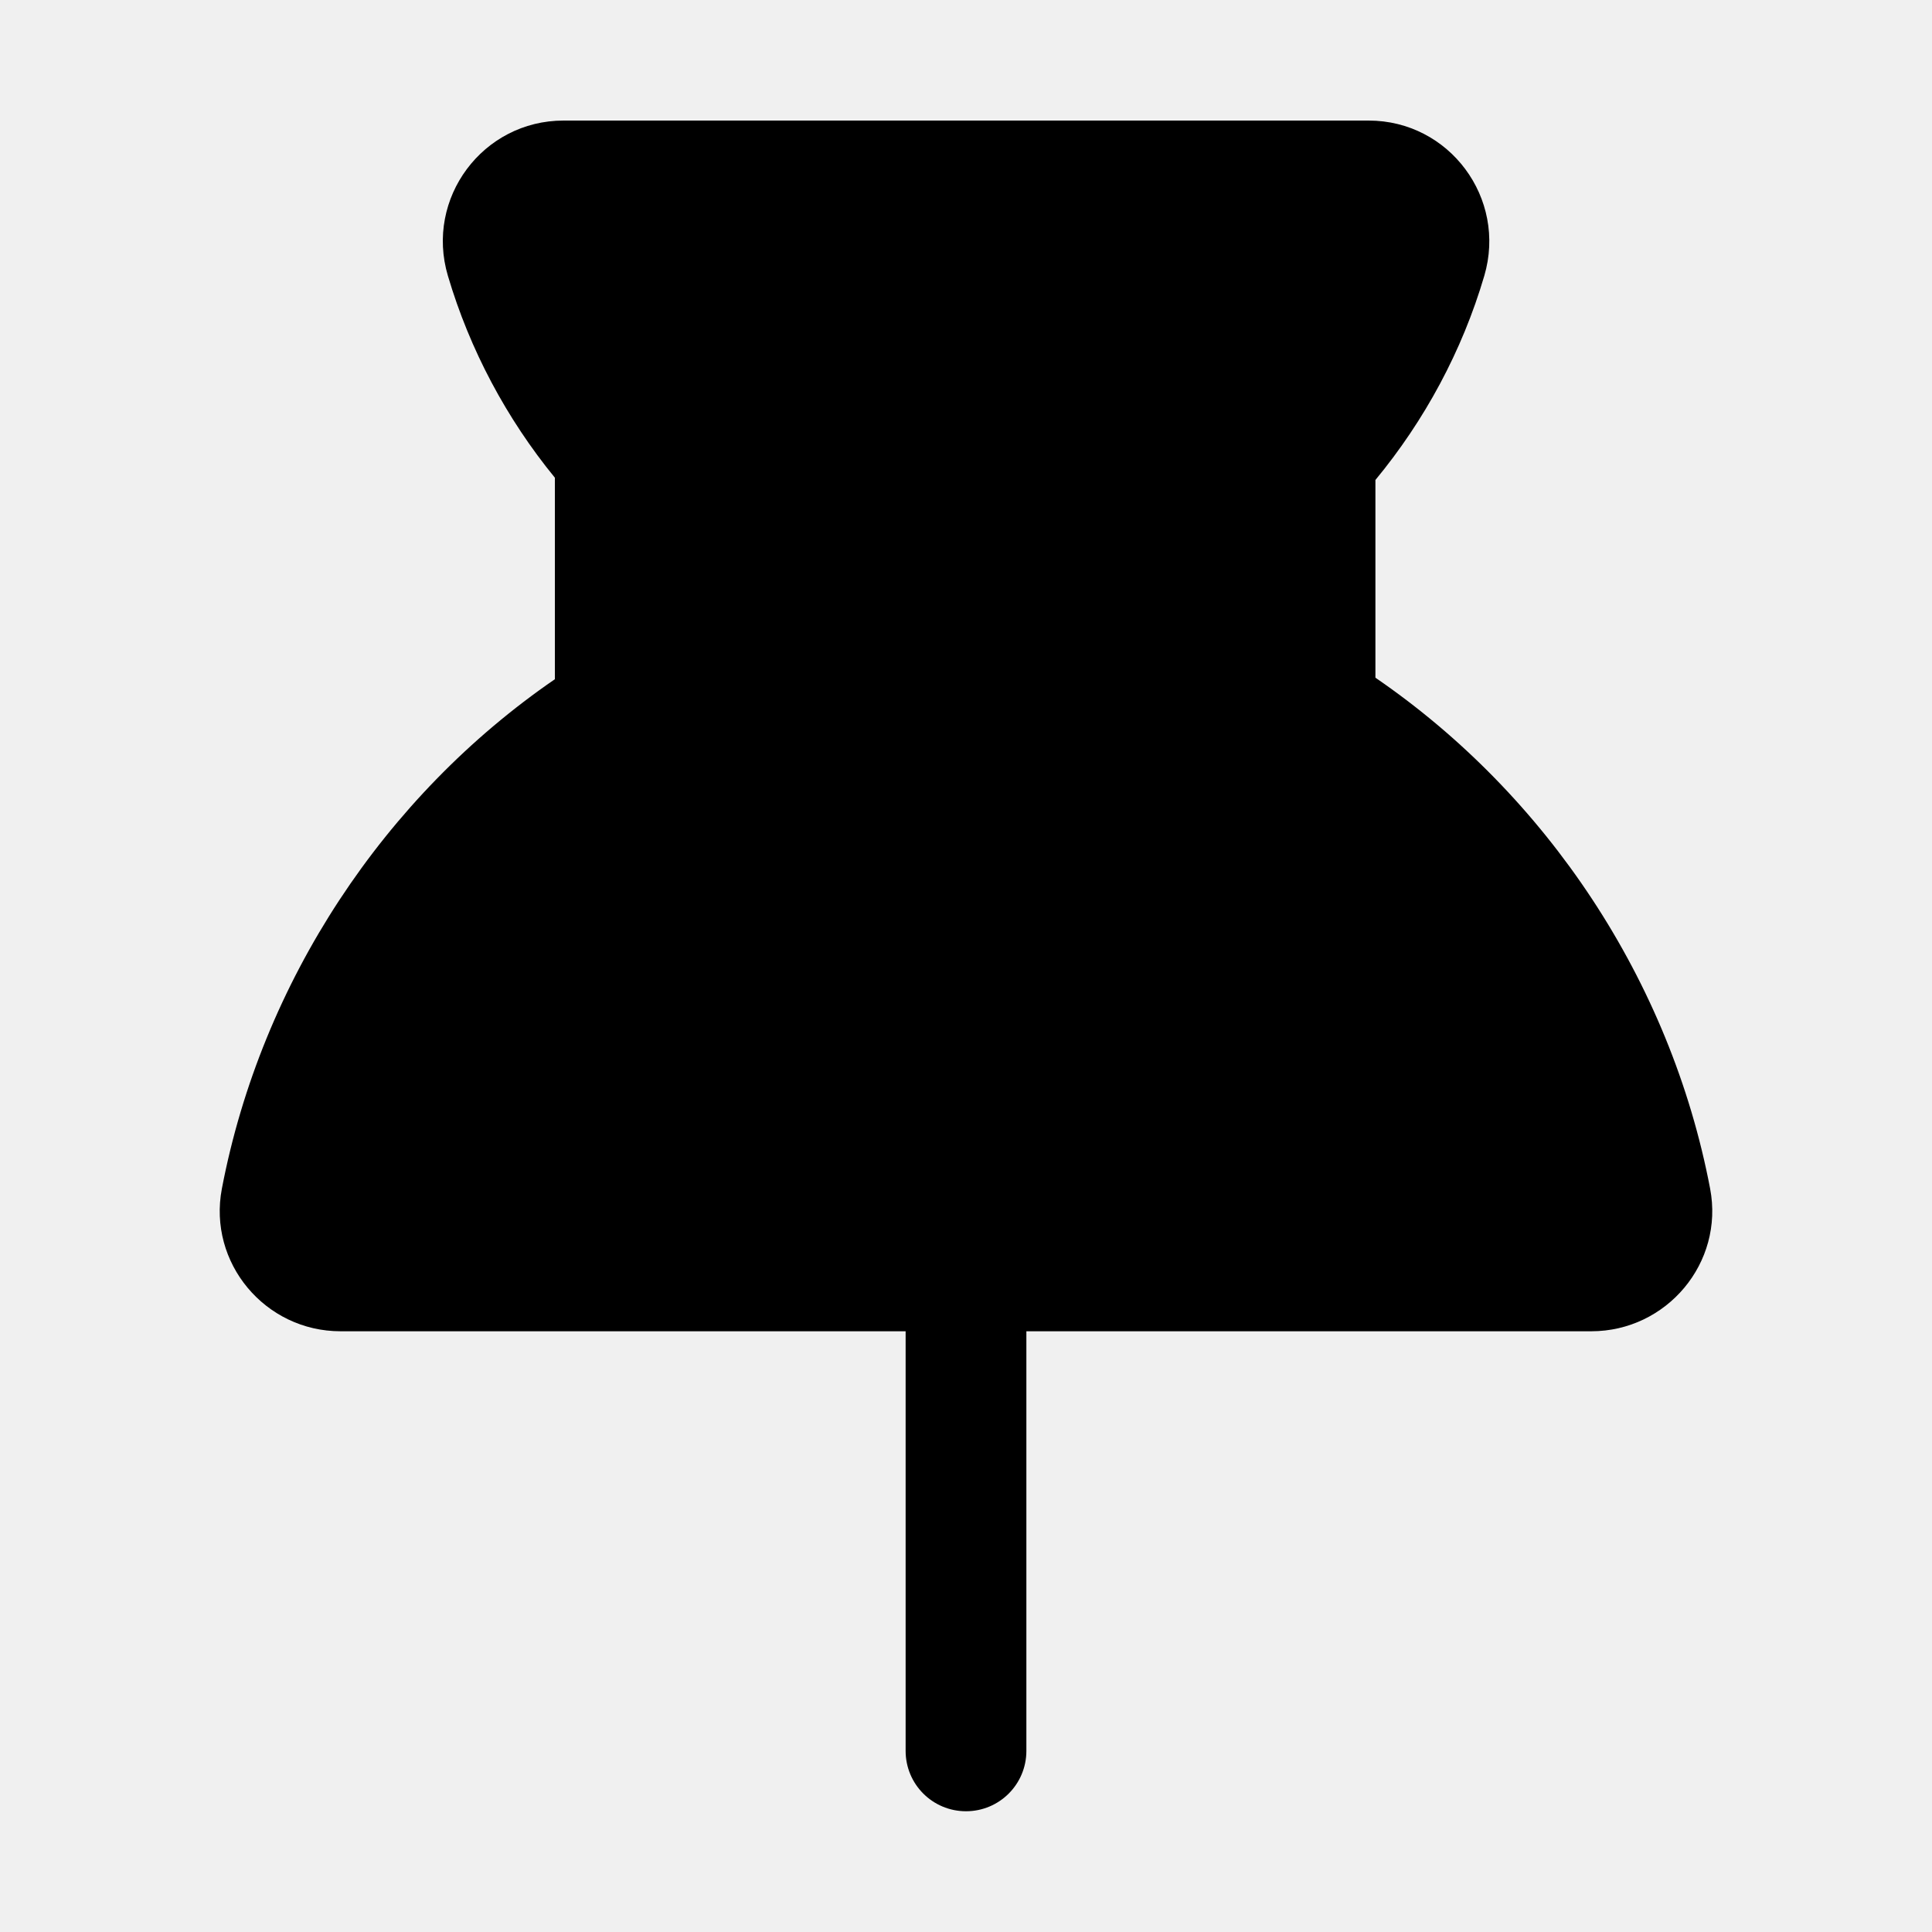
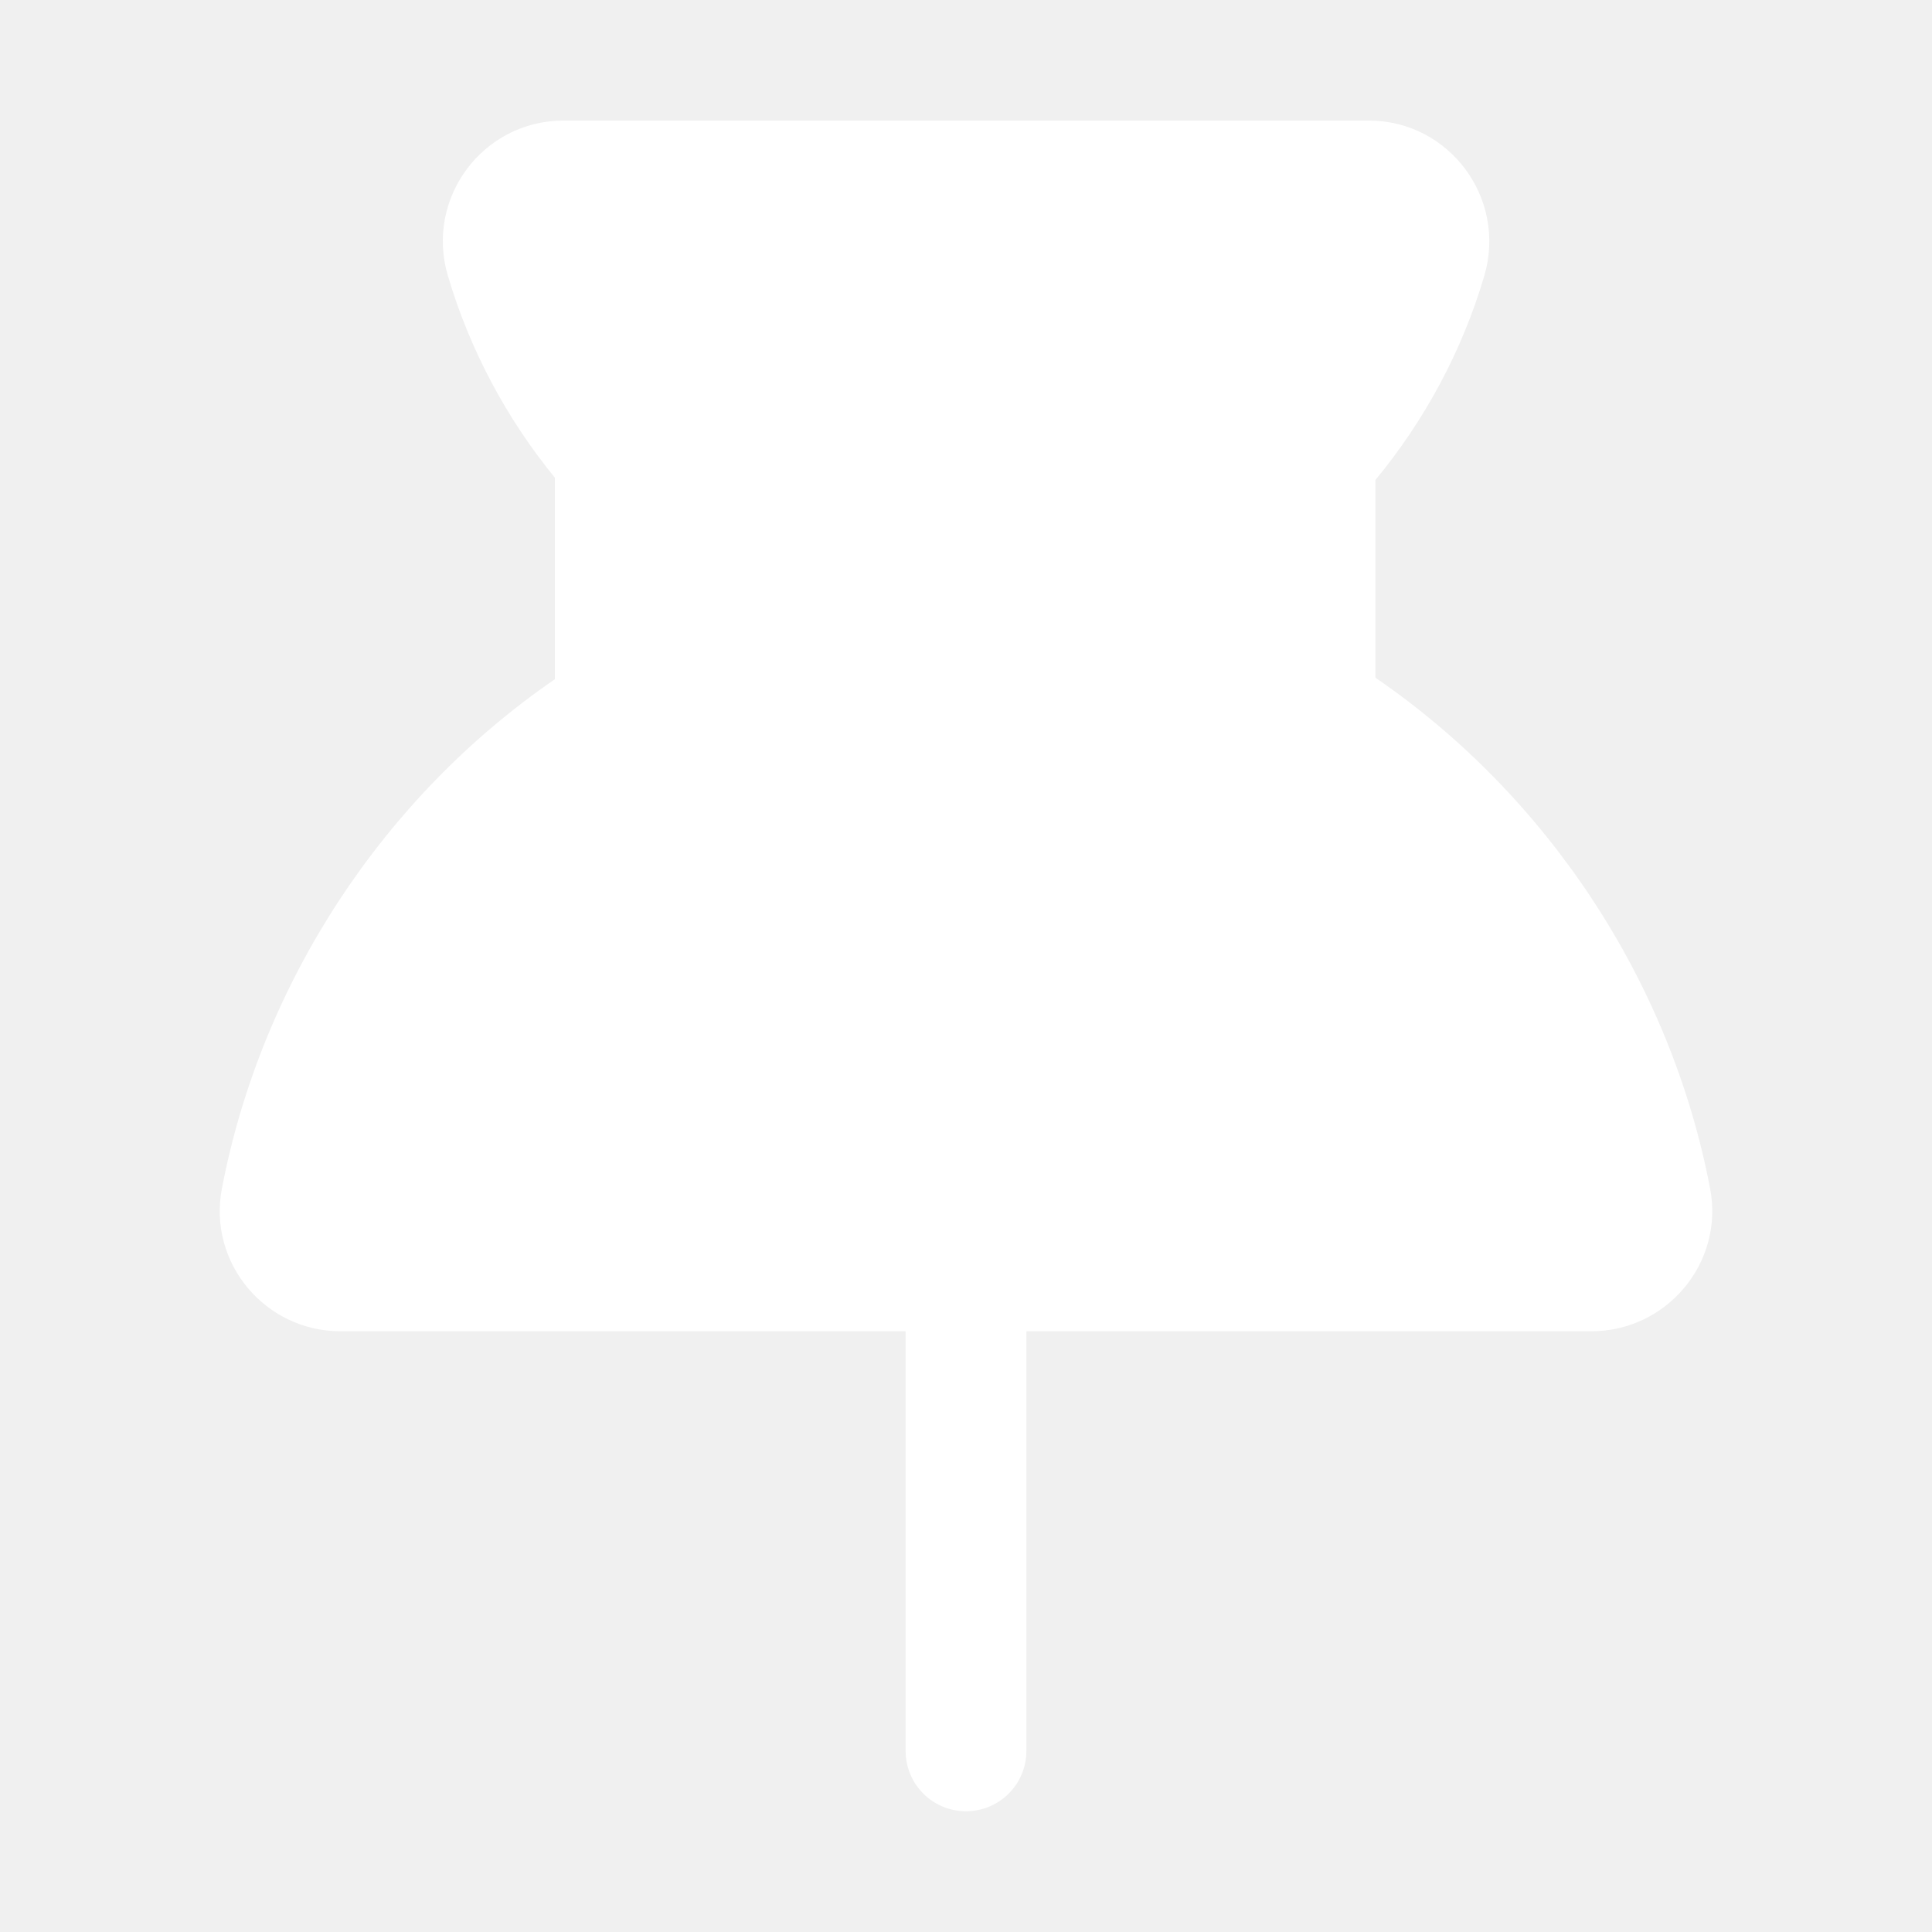
- <svg xmlns="http://www.w3.org/2000/svg" t="1773024888599" class="icon" viewBox="0 0 1024 1024" version="1.1" p-id="22635" width="200" height="200">
-   <path d="M906.4 630c-21-110.3-86.7-208.7-177.4-270.8V254.4c26.1-31.6 46-68.4 57.7-108.2 12.1-41.1-18.5-82.3-61.3-82.3H298.7c-42.8 0-73.5 41.2-61.3 82.3 11.6 39.2 31.1 75.7 56.7 107V360c-90.3 62-155.5 160.2-176.5 270-7.5 39.3 22.9 75.6 62.9 75.6H480V928c0 17.7 14.3 32 32 32s32-14.3 32-32V705.6h299.4c40 0 70.5-36.3 63-75.6z" p-id="22636" />
+ <svg xmlns="http://www.w3.org/2000/svg" t="1773820728621" class="icon" viewBox="0 0 1024 1024" version="1.1" p-id="12976" width="200" height="200">
+   <path d="M906.4 630c-21-110.3-86.7-208.7-177.4-270.8V254.4c26.1-31.6 46-68.4 57.7-108.2 12.1-41.1-18.5-82.3-61.3-82.3H298.7c-42.8 0-73.5 41.2-61.3 82.3 11.6 39.2 31.1 75.7 56.7 107V360c-90.3 62-155.5 160.2-176.5 270-7.5 39.3 22.9 75.6 62.9 75.6H480V928c0 17.7 14.3 32 32 32s32-14.3 32-32V705.6h299.4c40 0 70.5-36.3 63-75.6z" p-id="12977" fill="#ffffff" />
</svg>
